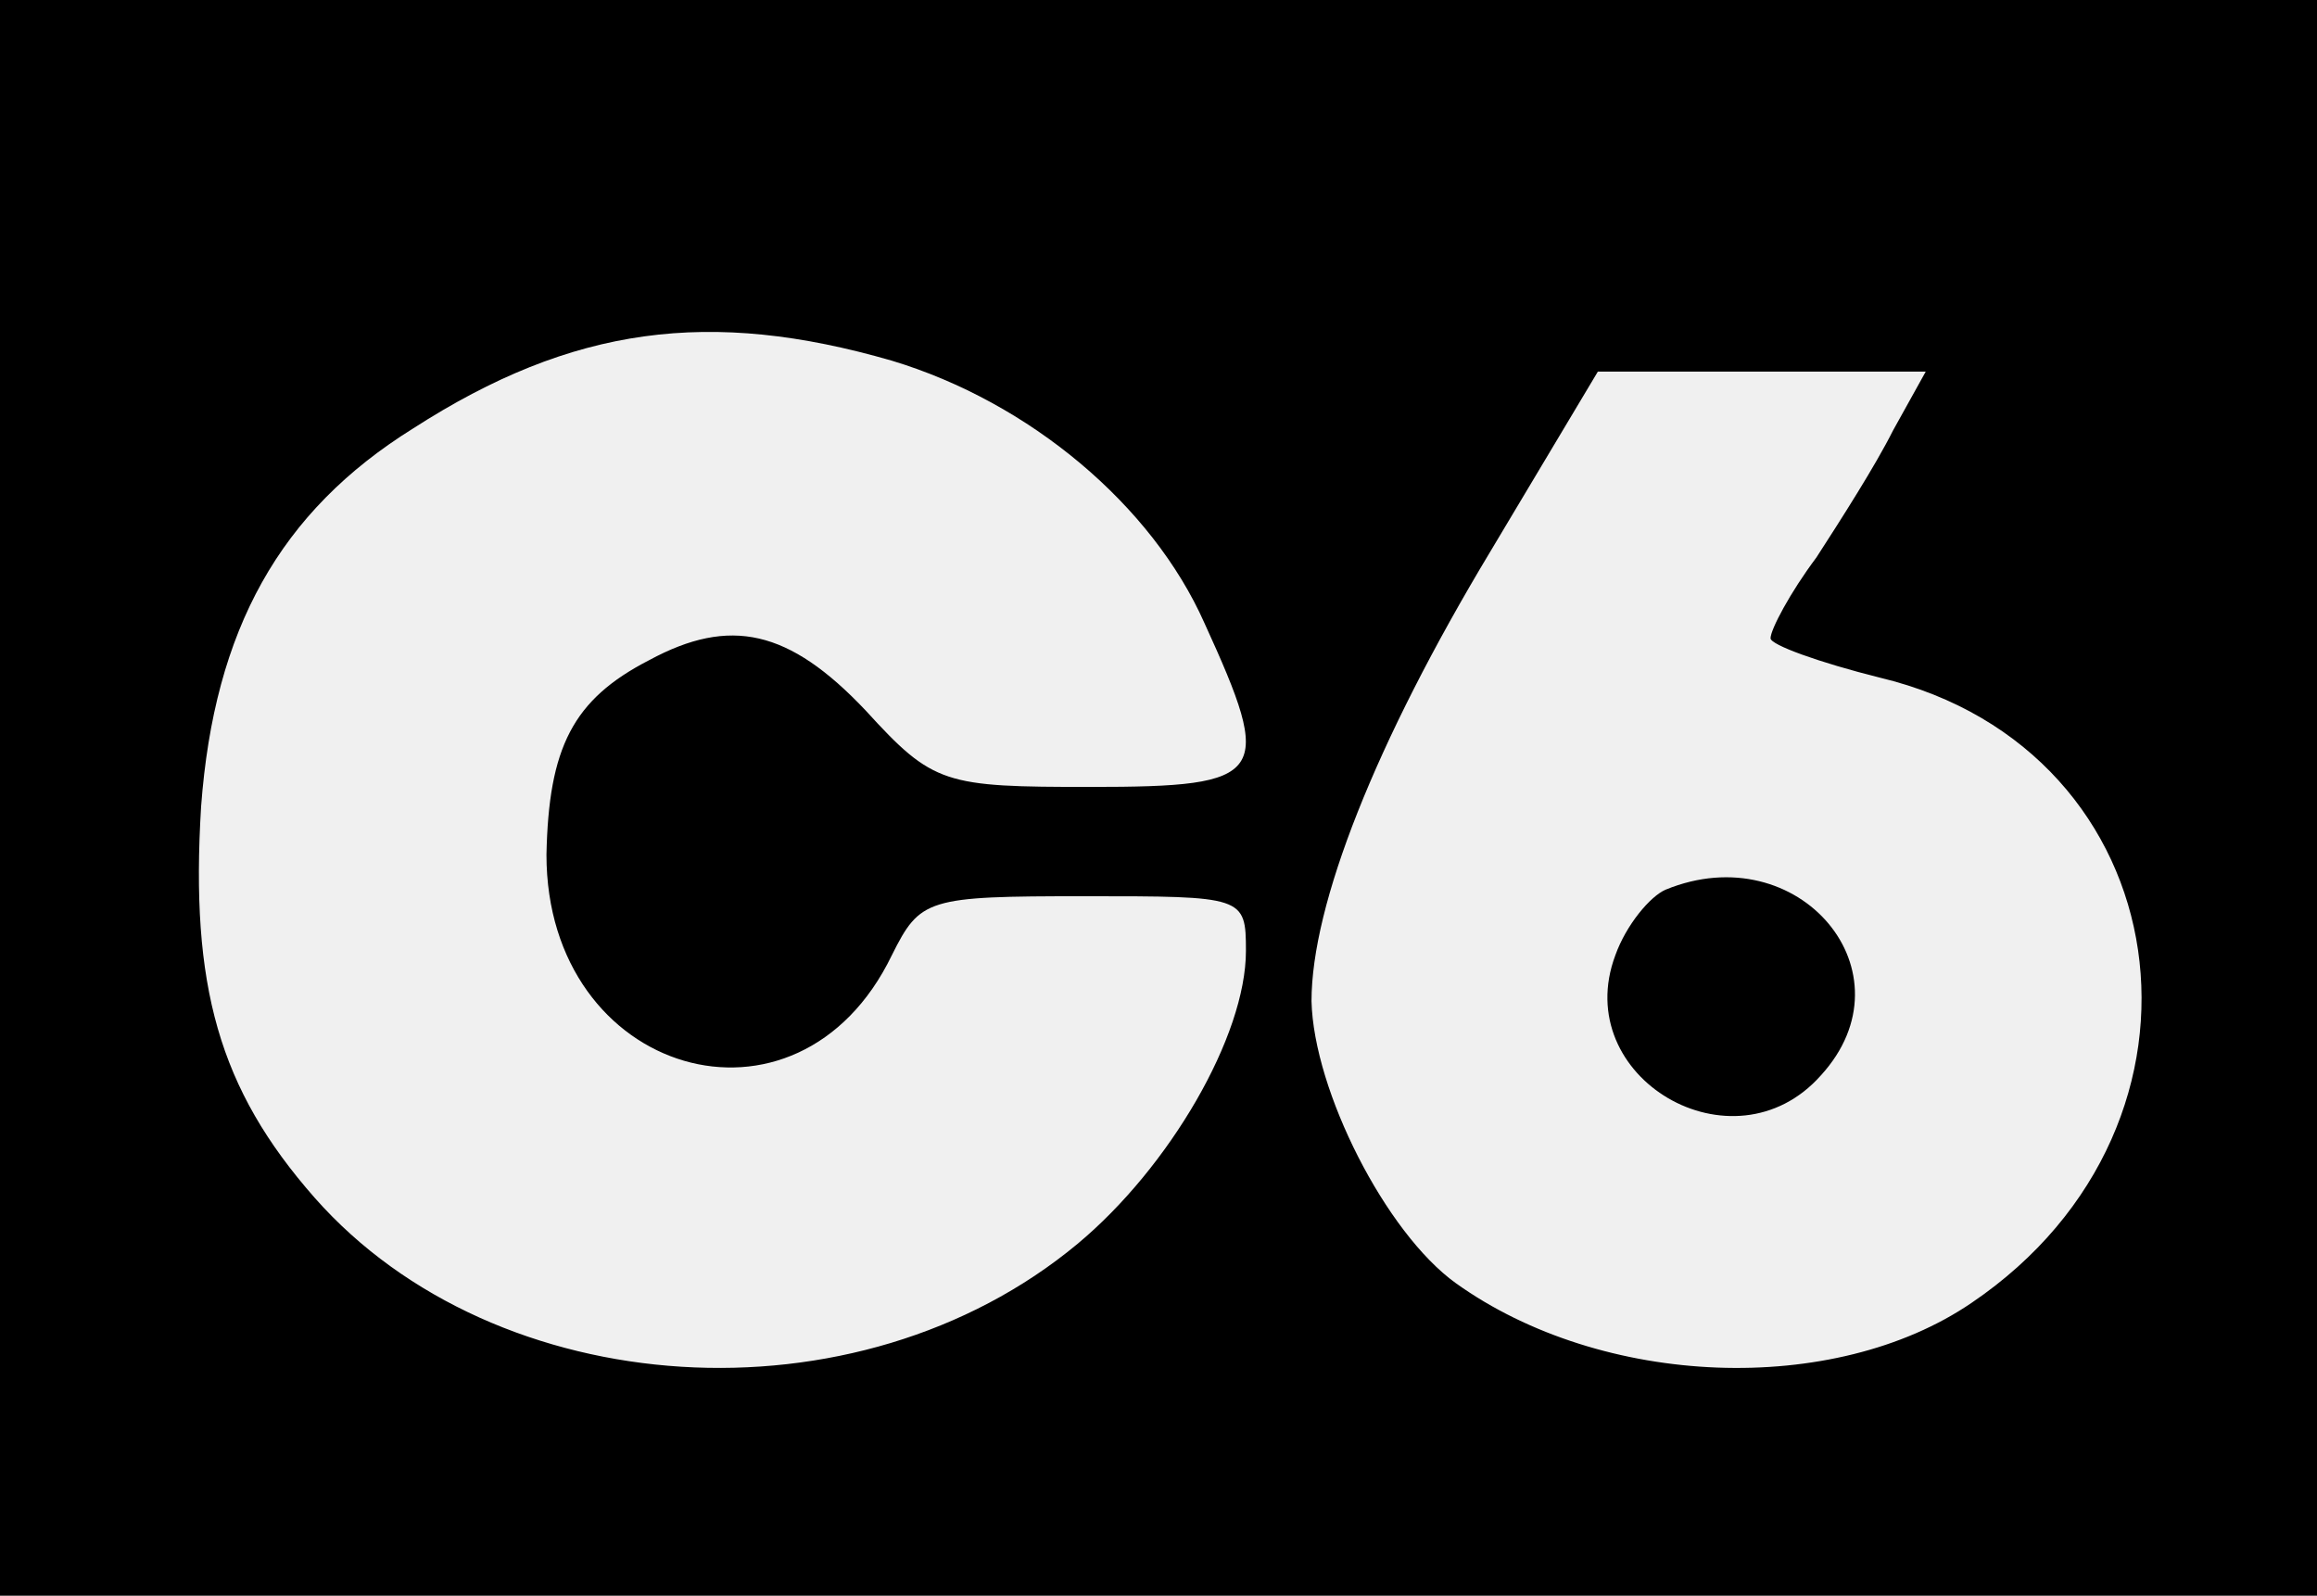
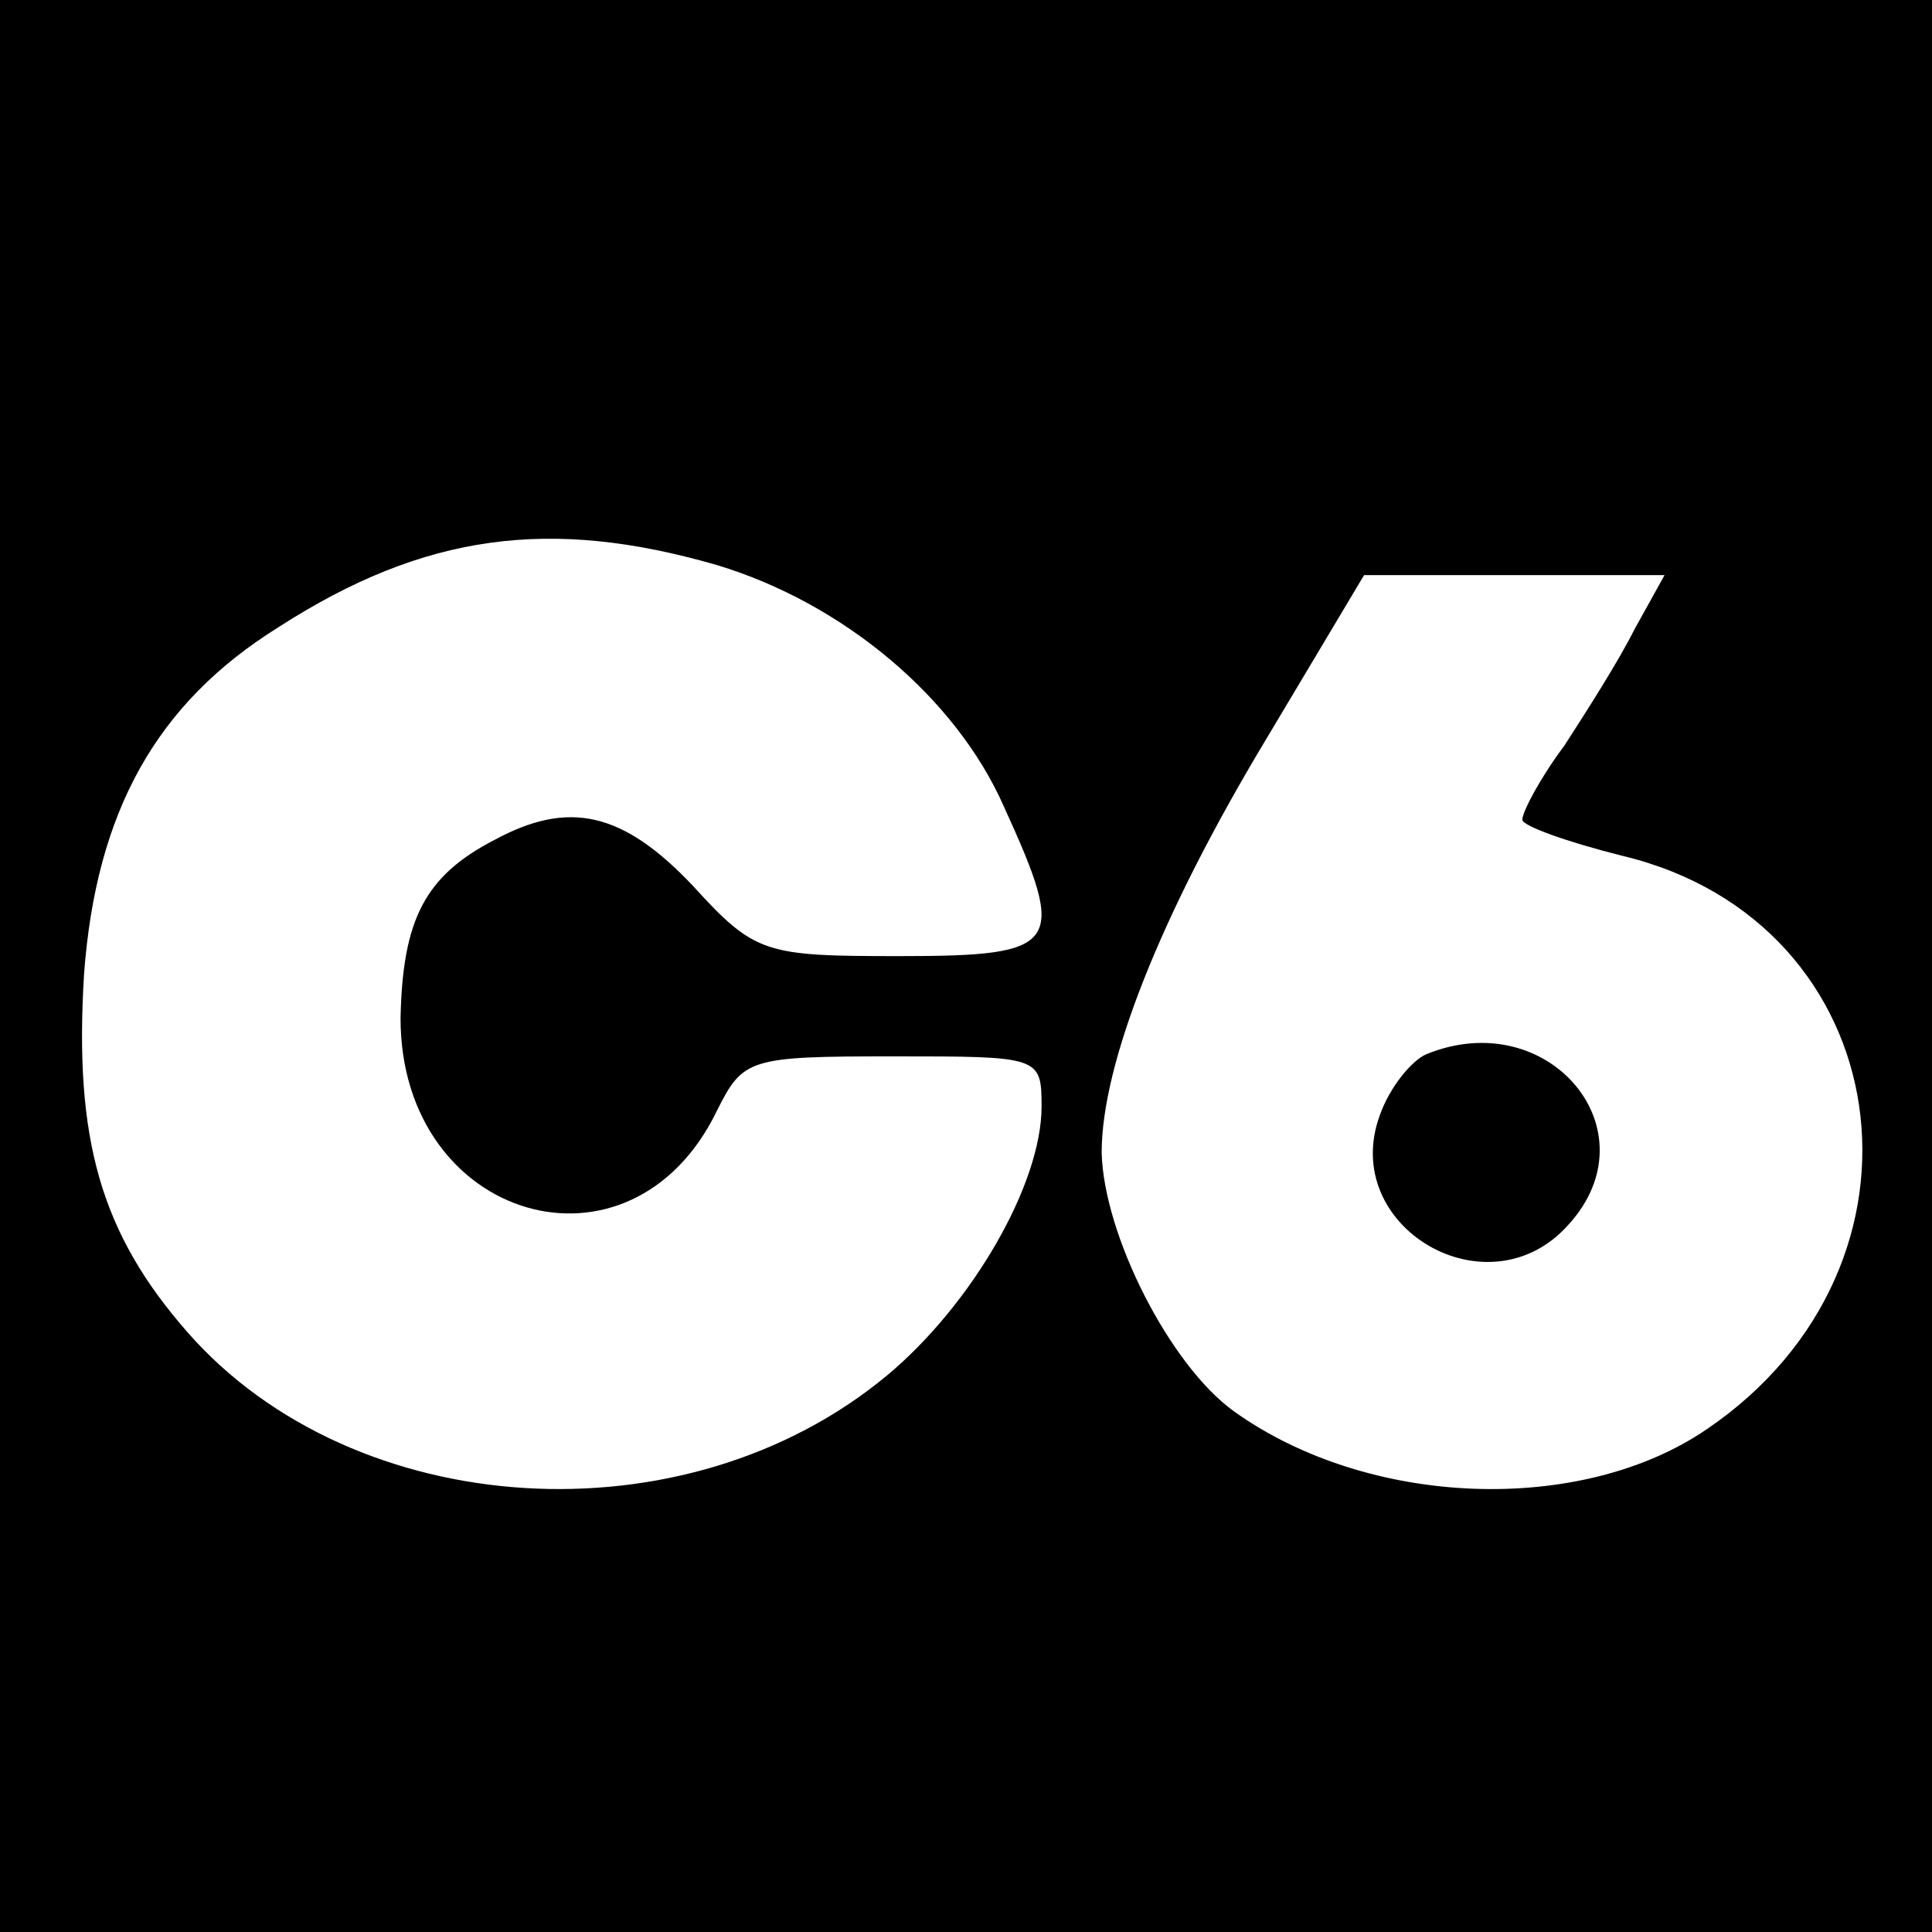
- <svg xmlns="http://www.w3.org/2000/svg" version="1.0" width="106pt" height="73pt" viewBox="0 0 106 73" preserveAspectRatio="xMidYMid meet">
-   <g transform="translate(0,73) scale(0.1,-0.1)" fill="#000000" stroke="none">
-     <path d="M0 365 l0 -365 530 0 530 0 0 365 0 365 -530 0 -530 0 0 -365z m408 200 c63 -19 119 -66 143 -120 32 -70 29 -75 -52 -75 -67 0 -72 1 -103 35 -35 37 -62 43 -99 23 -35 -18 -46 -40 -47 -89 0 -101 115 -135 158 -46 13 26 16 27 88 27 73 0 74 0 74 -25 0 -39 -35 -99 -77 -134 -101 -84 -266 -73 -349 21 -44 50 -57 97 -52 179 6 81 36 135 97 173 73 47 136 55 219 31z m458 -32 c-8 -16 -24 -41 -35 -58 -12 -16 -21 -33 -21 -37 0 -3 22 -11 50 -18 138 -33 163 -204 42 -286 -63 -43 -169 -39 -236 9 -32 23 -65 88 -66 129 0 44 29 118 82 206 l49 82 75 0 75 0 -15 -27z" />
-     <path d="M762 323 c-7 -3 -18 -16 -23 -30 -21 -56 54 -100 94 -55 43 47 -10 110 -71 85z" />
-   </g>
+ <svg xmlns="http://www.w3.org/2000/svg" width="400" height="400" viewBox="0 0 400 400" fill="none">
+   <rect width="400" height="400" fill="white" />
+   <path d="M0 400H400V0H0V400ZM148.459 116.999C174.587 124.887 197.812 144.399 207.766 166.816C221.038 195.877 219.794 197.952 186.2 197.952C158.412 197.952 156.339 197.537 143.482 183.422C128.966 168.062 117.768 165.571 102.423 173.874C87.907 181.346 83.345 190.48 82.93 210.822C82.93 252.751 130.625 266.866 148.459 229.918C153.85 219.125 155.094 218.709 184.956 218.709C215.231 218.709 215.646 218.71 215.646 229.088C215.646 245.279 201.13 270.187 183.711 284.718C141.823 319.59 73.391 315.023 38.968 276C20.719 255.242 15.328 235.73 17.401 201.689C19.89 168.062 32.332 145.644 57.631 129.868C87.907 110.357 114.035 107.035 148.459 116.999ZM338.409 130.284C335.091 136.926 328.455 147.305 323.893 154.362C318.916 161.004 315.183 168.062 315.183 169.722C315.183 170.968 324.308 174.289 335.92 177.195C393.154 190.895 403.523 261.885 353.339 295.926C327.211 313.778 283.249 312.117 255.461 292.19C242.189 282.642 228.503 255.657 228.088 238.636C228.088 220.37 240.116 189.649 262.097 153.117L282.419 119.075H344.63L338.409 130.284Z" fill="black" />
+   <path d="M295.276 218.279C292.373 219.524 287.811 224.921 285.737 230.733C277.027 253.981 308.133 272.248 324.722 253.566C342.556 234.054 320.575 207.9 295.276 218.279Z" fill="black" />
</svg>
